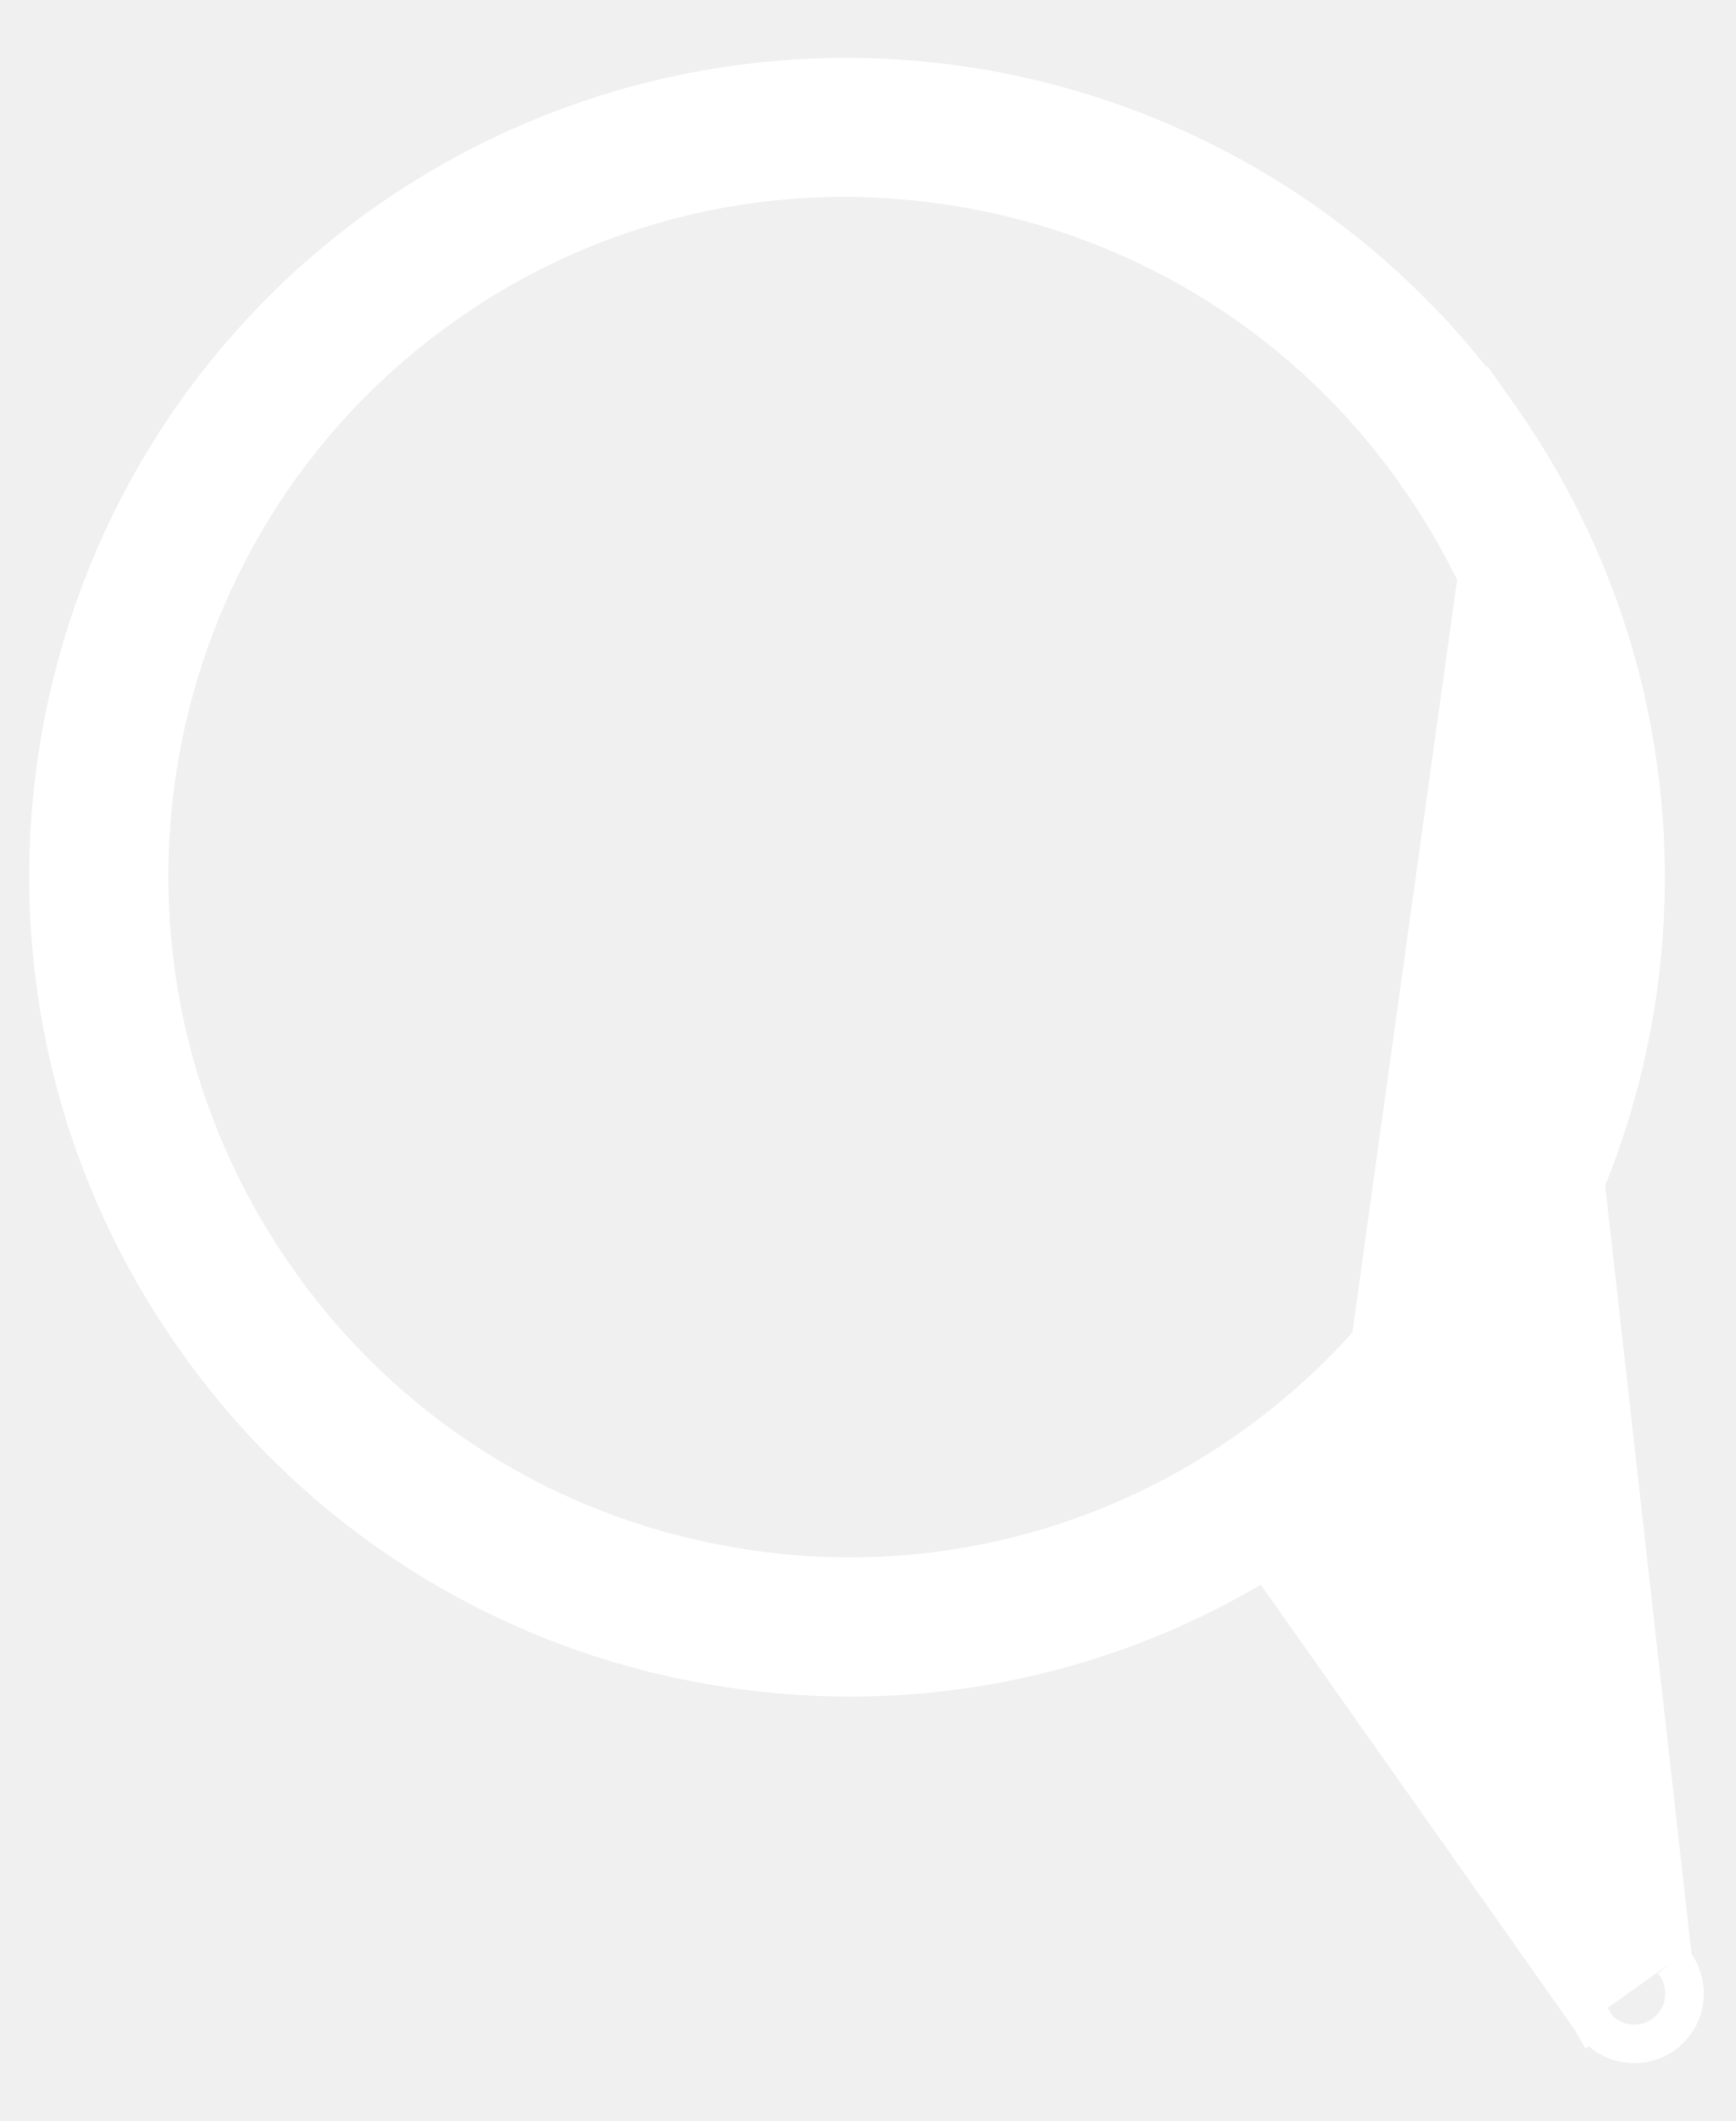
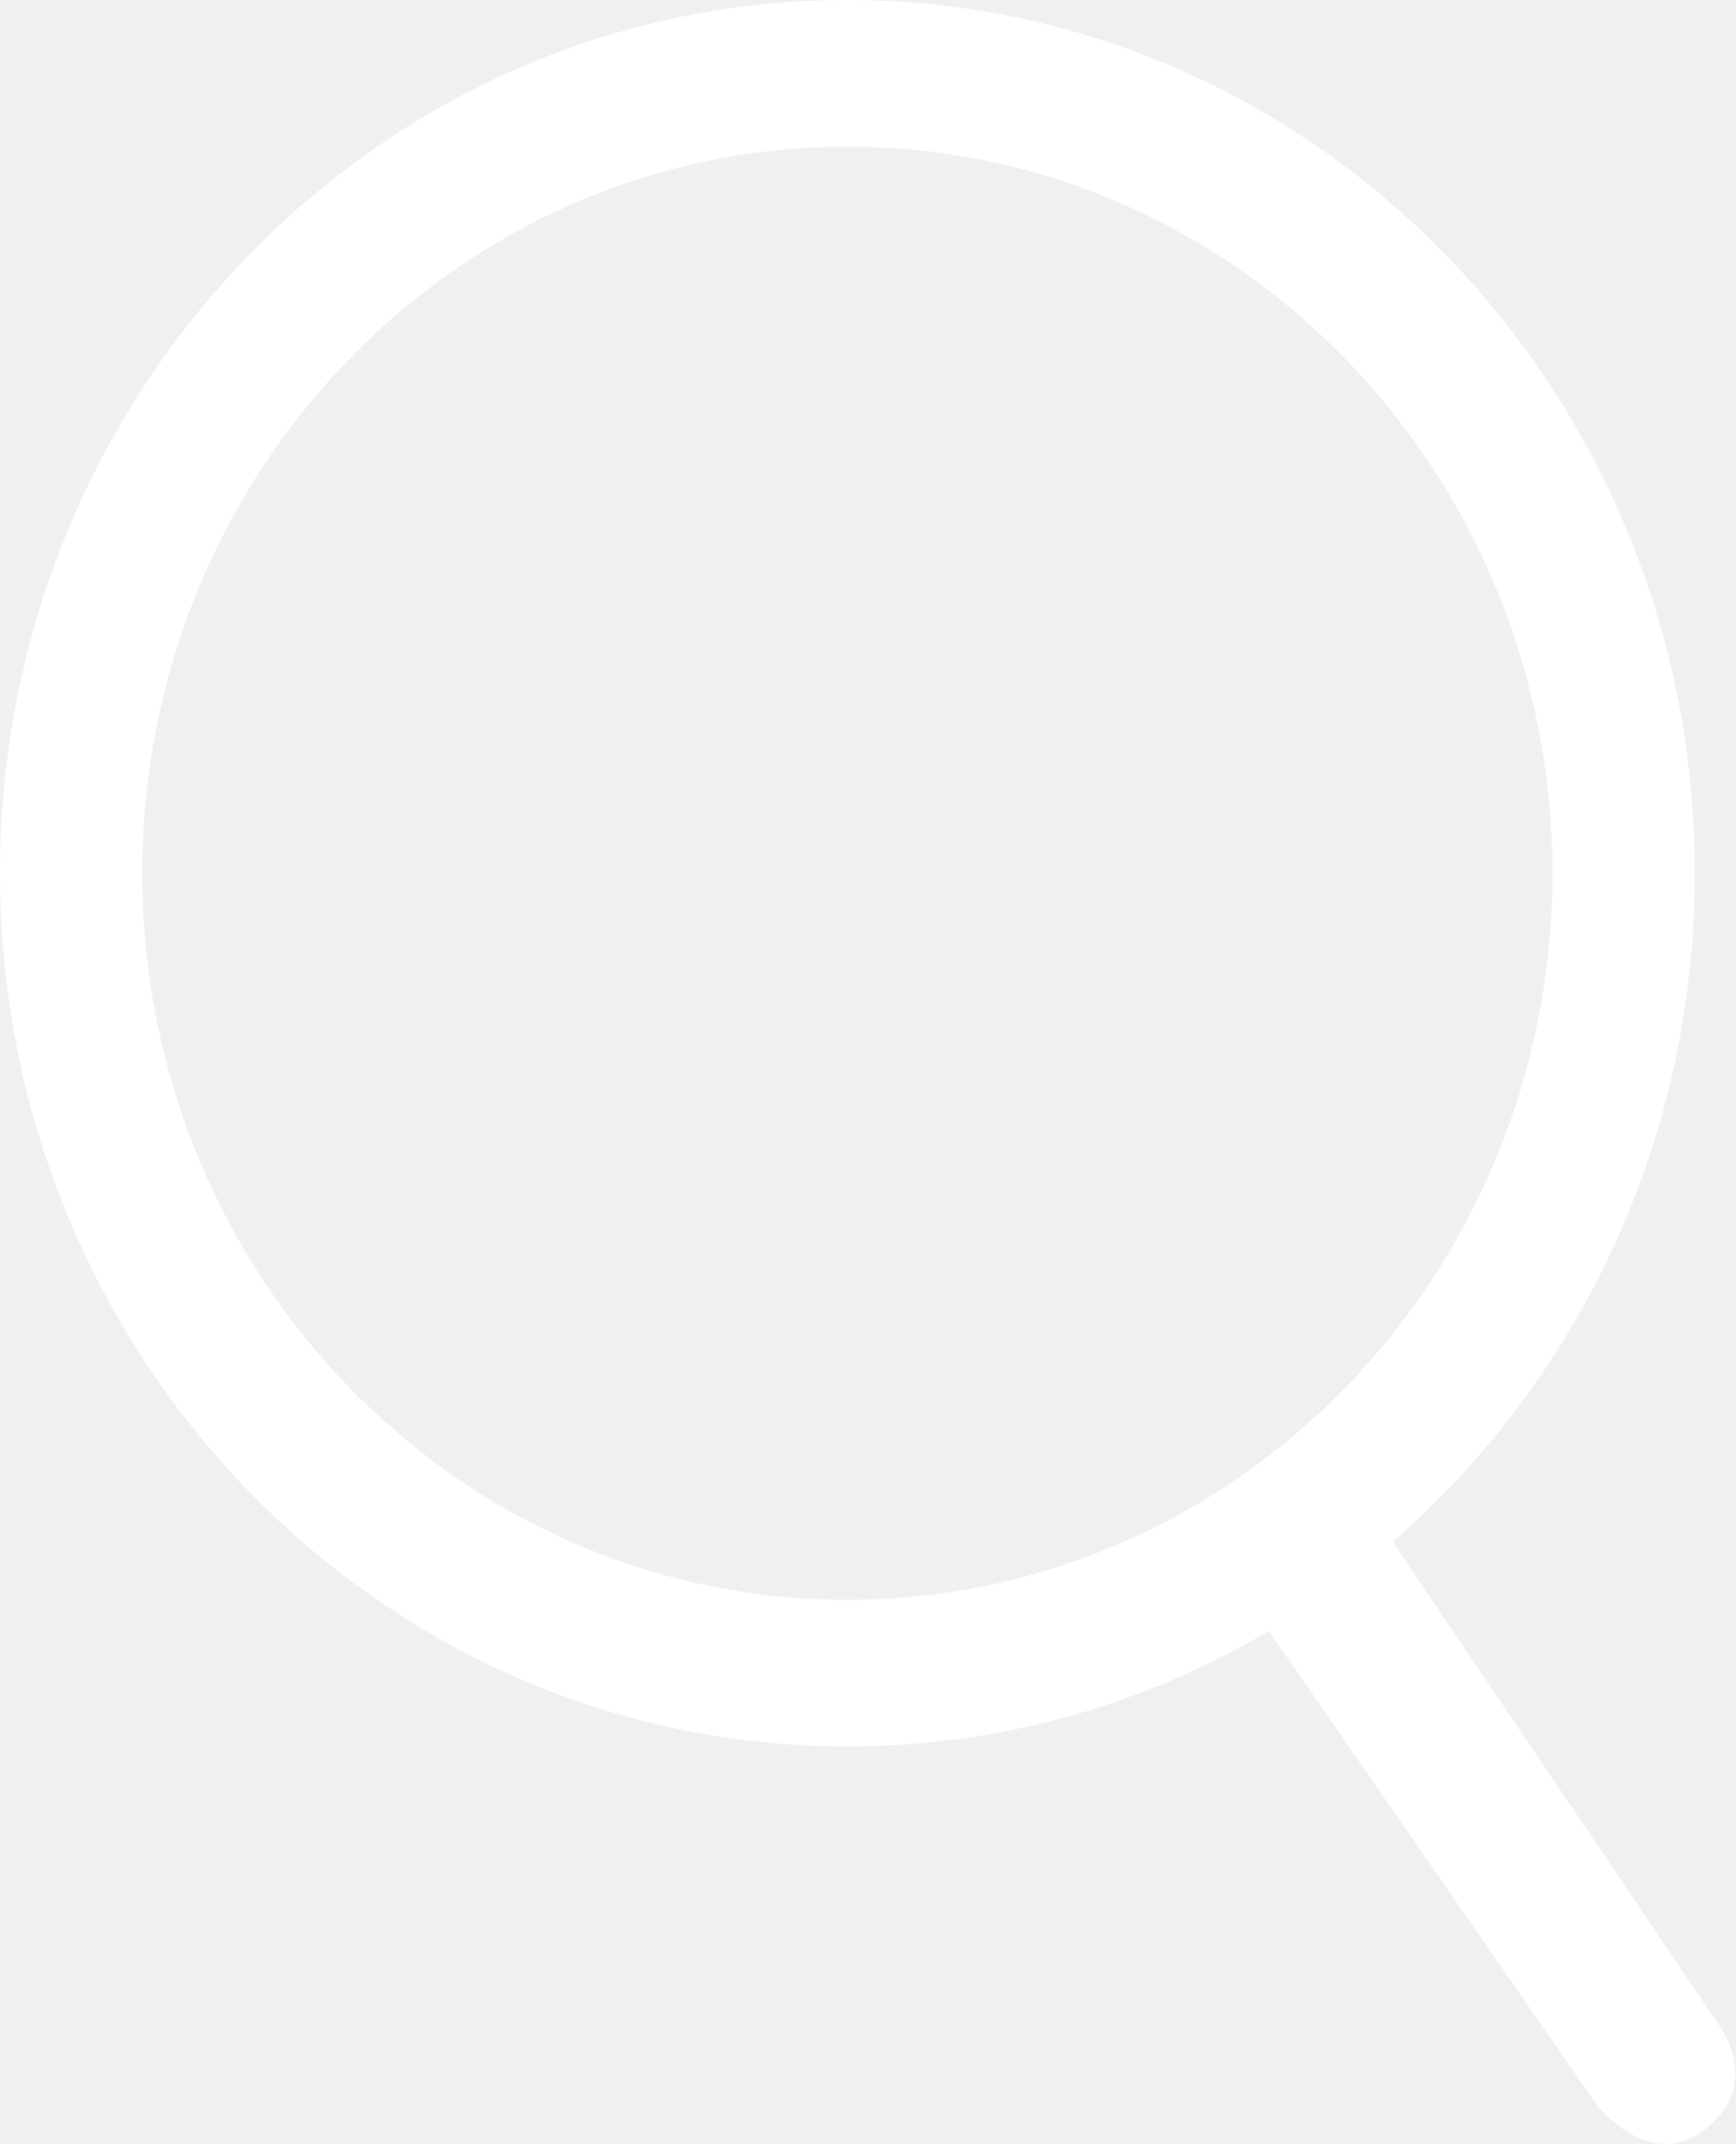
- <svg xmlns="http://www.w3.org/2000/svg" width="18" height="22" viewBox="0 0 18 22" fill="none">
-   <path d="M17.351 20.344C17.442 20.455 17.485 20.599 17.467 20.742C17.449 20.888 17.37 21.019 17.251 21.104M17.351 20.344L15.55 4.319C14.713 3.129 13.578 2.18 12.257 1.568C10.937 0.956 9.479 0.703 8.03 0.834C6.581 0.964 5.191 1.475 4.002 2.313L4.002 2.313C0.272 4.948 -0.617 10.135 2.02 13.875C2.645 14.768 3.441 15.528 4.362 16.111L4.362 16.111C5.282 16.695 6.309 17.09 7.384 17.274C7.857 17.356 8.337 17.397 8.817 17.398H8.817C10.343 17.398 11.837 16.972 13.132 16.17L16.503 20.949M17.351 20.344L13.985 15.567M17.351 20.344L13.985 15.567M17.251 21.104L17.135 20.941L17.251 21.104C17.251 21.104 17.251 21.104 17.251 21.104ZM17.251 21.104C17.131 21.189 16.982 21.219 16.839 21.188L16.838 21.188C16.698 21.158 16.577 21.071 16.503 20.949M16.503 20.949L16.507 20.956L16.671 20.84L16.498 20.941C16.499 20.944 16.501 20.947 16.503 20.949ZM13.985 15.567C17.361 12.85 18.086 7.917 15.55 4.319L13.985 15.567ZM7.604 16.252L7.604 16.251L7.561 16.244C6.622 16.083 5.724 15.738 4.92 15.228C4.115 14.718 3.42 14.054 2.873 13.274L2.873 13.273C0.567 10.003 1.344 5.468 4.604 3.165L4.604 3.165C5.817 2.304 7.267 1.842 8.755 1.842H8.755C9.175 1.843 9.595 1.879 10.009 1.951L10.01 1.951C10.949 2.112 11.846 2.458 12.651 2.967C13.455 3.477 14.151 4.141 14.697 4.921L14.697 4.922C17.003 8.192 16.226 12.727 12.967 15.029L12.919 15.063C12.155 15.596 11.295 15.975 10.386 16.18L10.386 16.18C9.472 16.385 8.527 16.409 7.604 16.252Z" fill="white" stroke="white" stroke-width="0.4" />
+ <svg xmlns="http://www.w3.org/2000/svg" width="17" height="21" viewBox="0 0 17 21" fill="none">
+   <path fill-rule="evenodd" clip-rule="evenodd" d="M16.721 20.84C16.166 21.3 15.637 20.617 15.637 20.617L12.427 15.975C11.211 16.695 9.802 17.106 8.299 17.106C3.715 17.106 0 13.277 0 8.553C0 3.829 3.715 0 8.299 0C12.882 0 16.598 3.829 16.598 8.553C16.598 11.181 15.448 13.532 13.639 15.101L16.845 19.851C16.845 19.851 17.253 20.4 16.721 20.84ZM15.204 8.553C15.204 4.623 12.112 1.436 8.299 1.436C4.485 1.436 1.393 4.623 1.393 8.553C1.393 12.484 4.485 15.67 8.299 15.67C12.112 15.67 15.204 12.484 15.204 8.553Z" fill="white" />
</svg>
